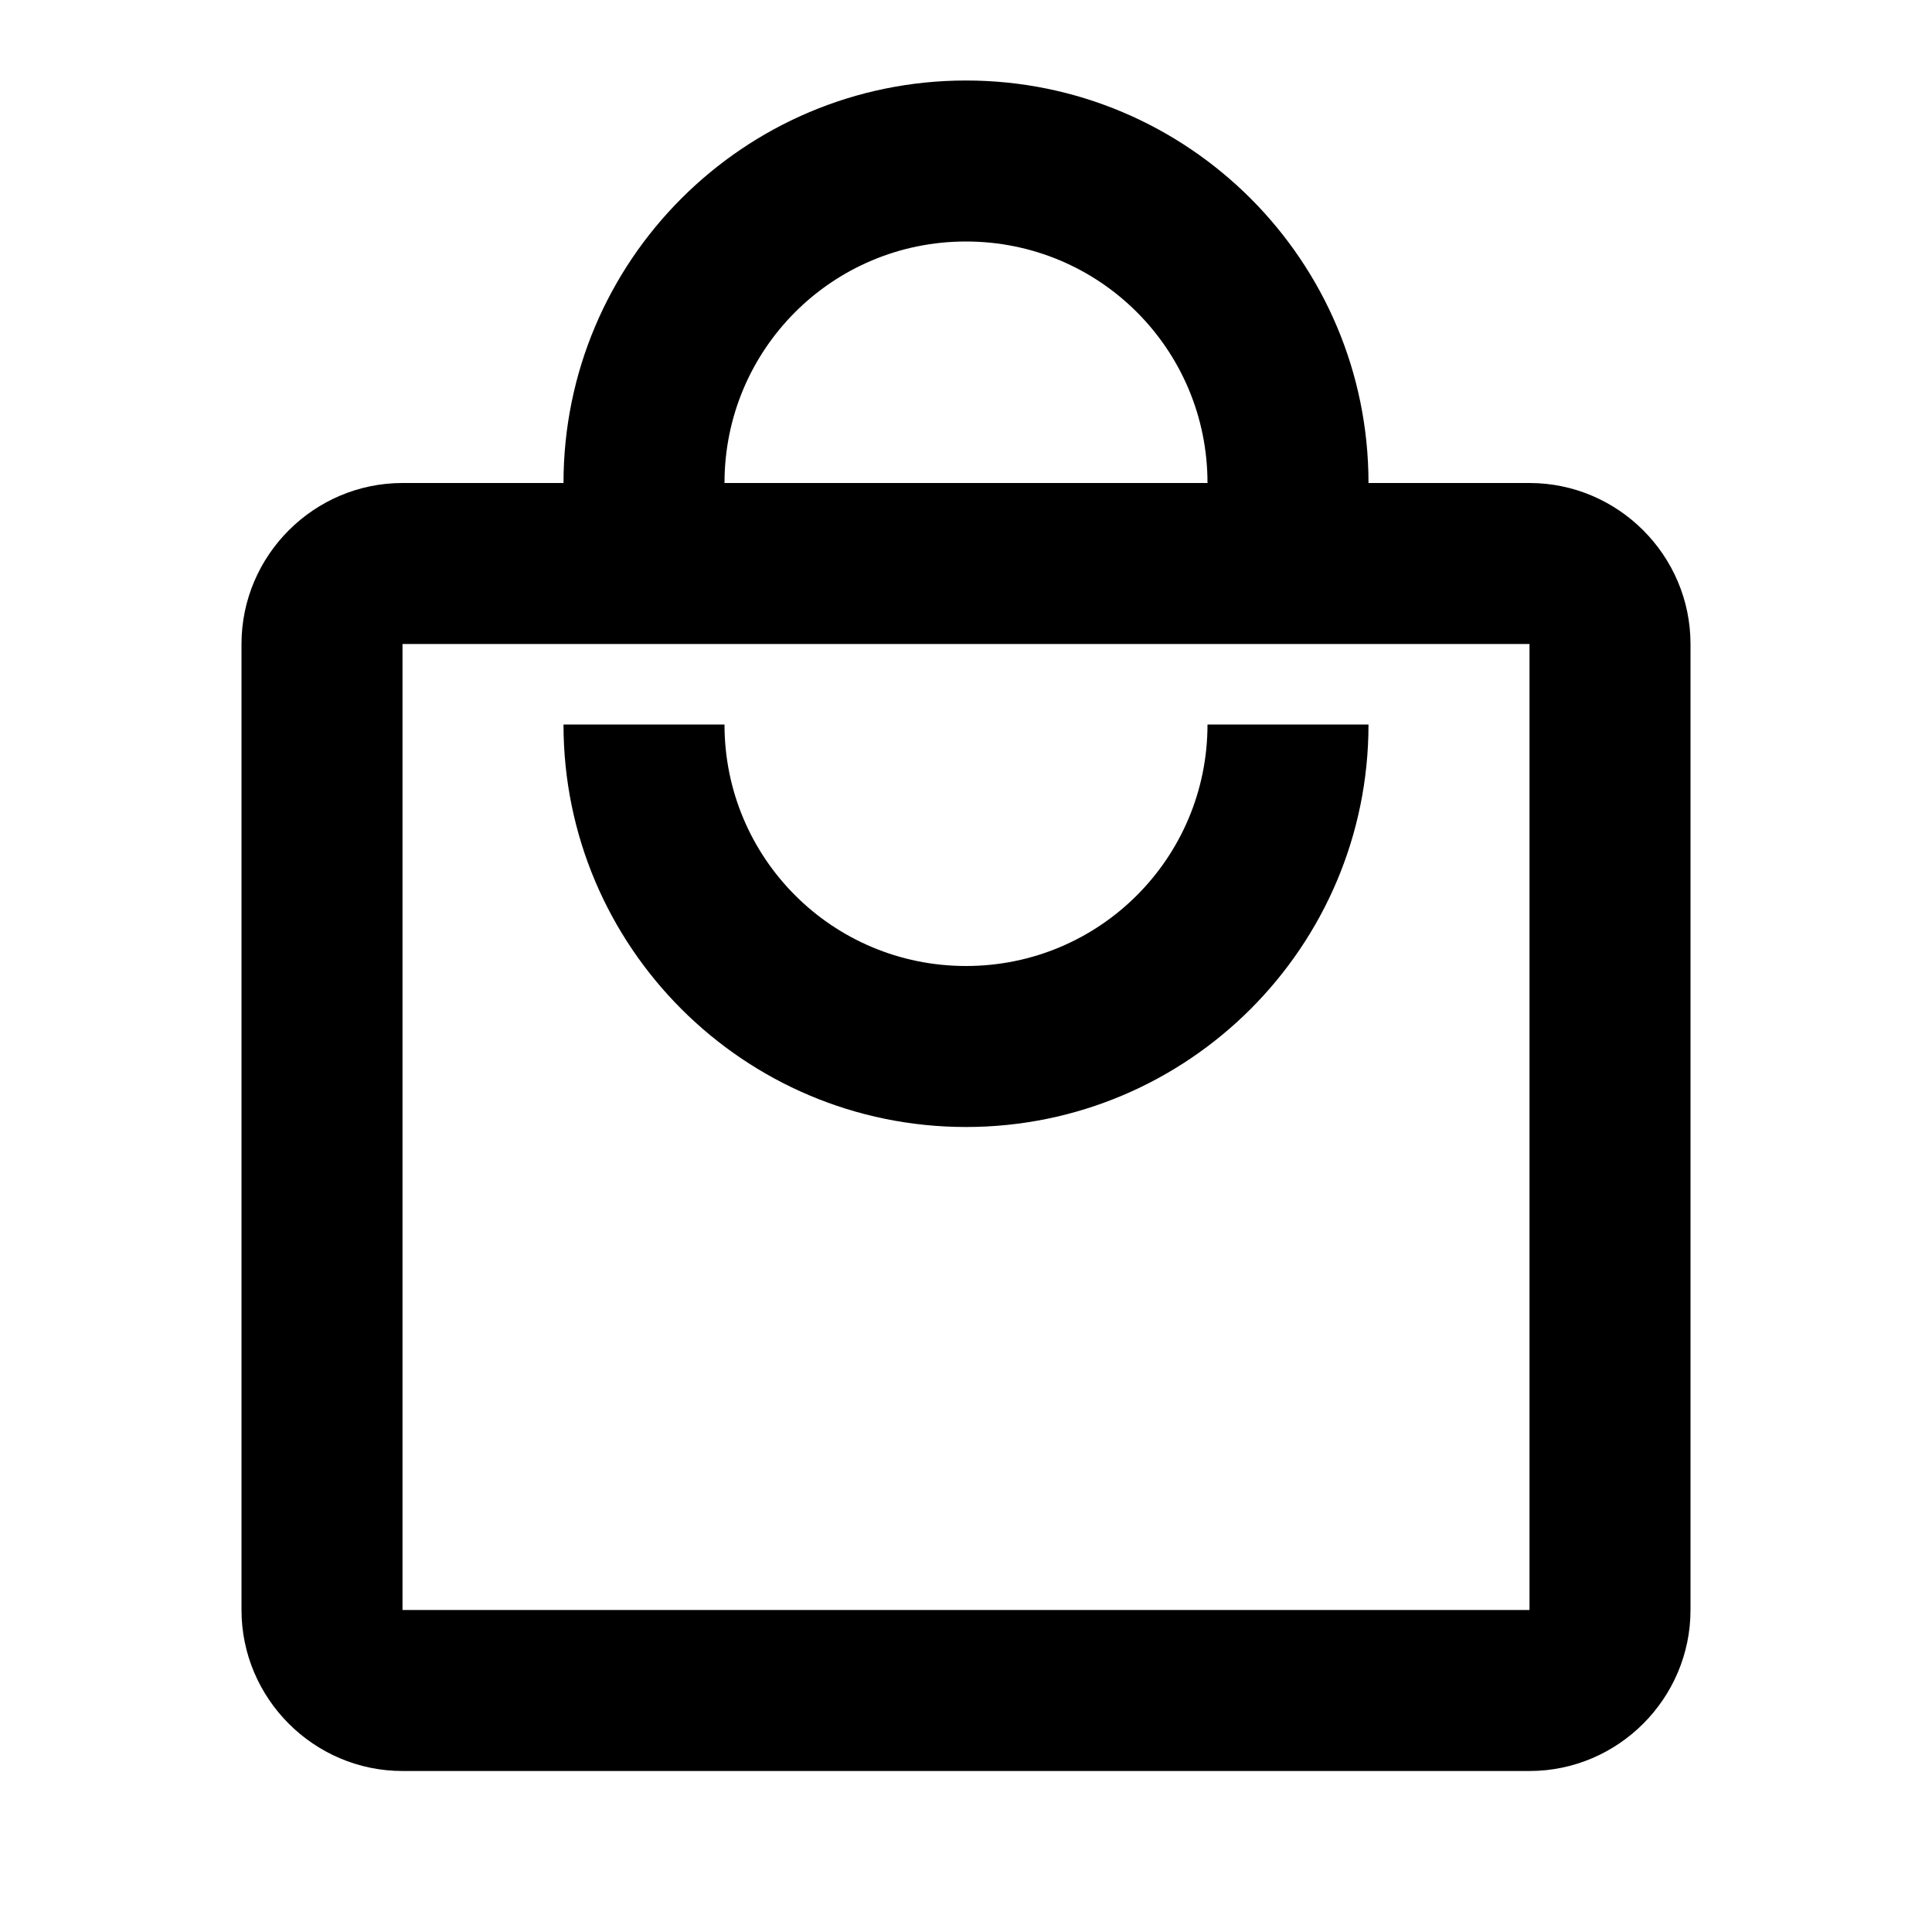
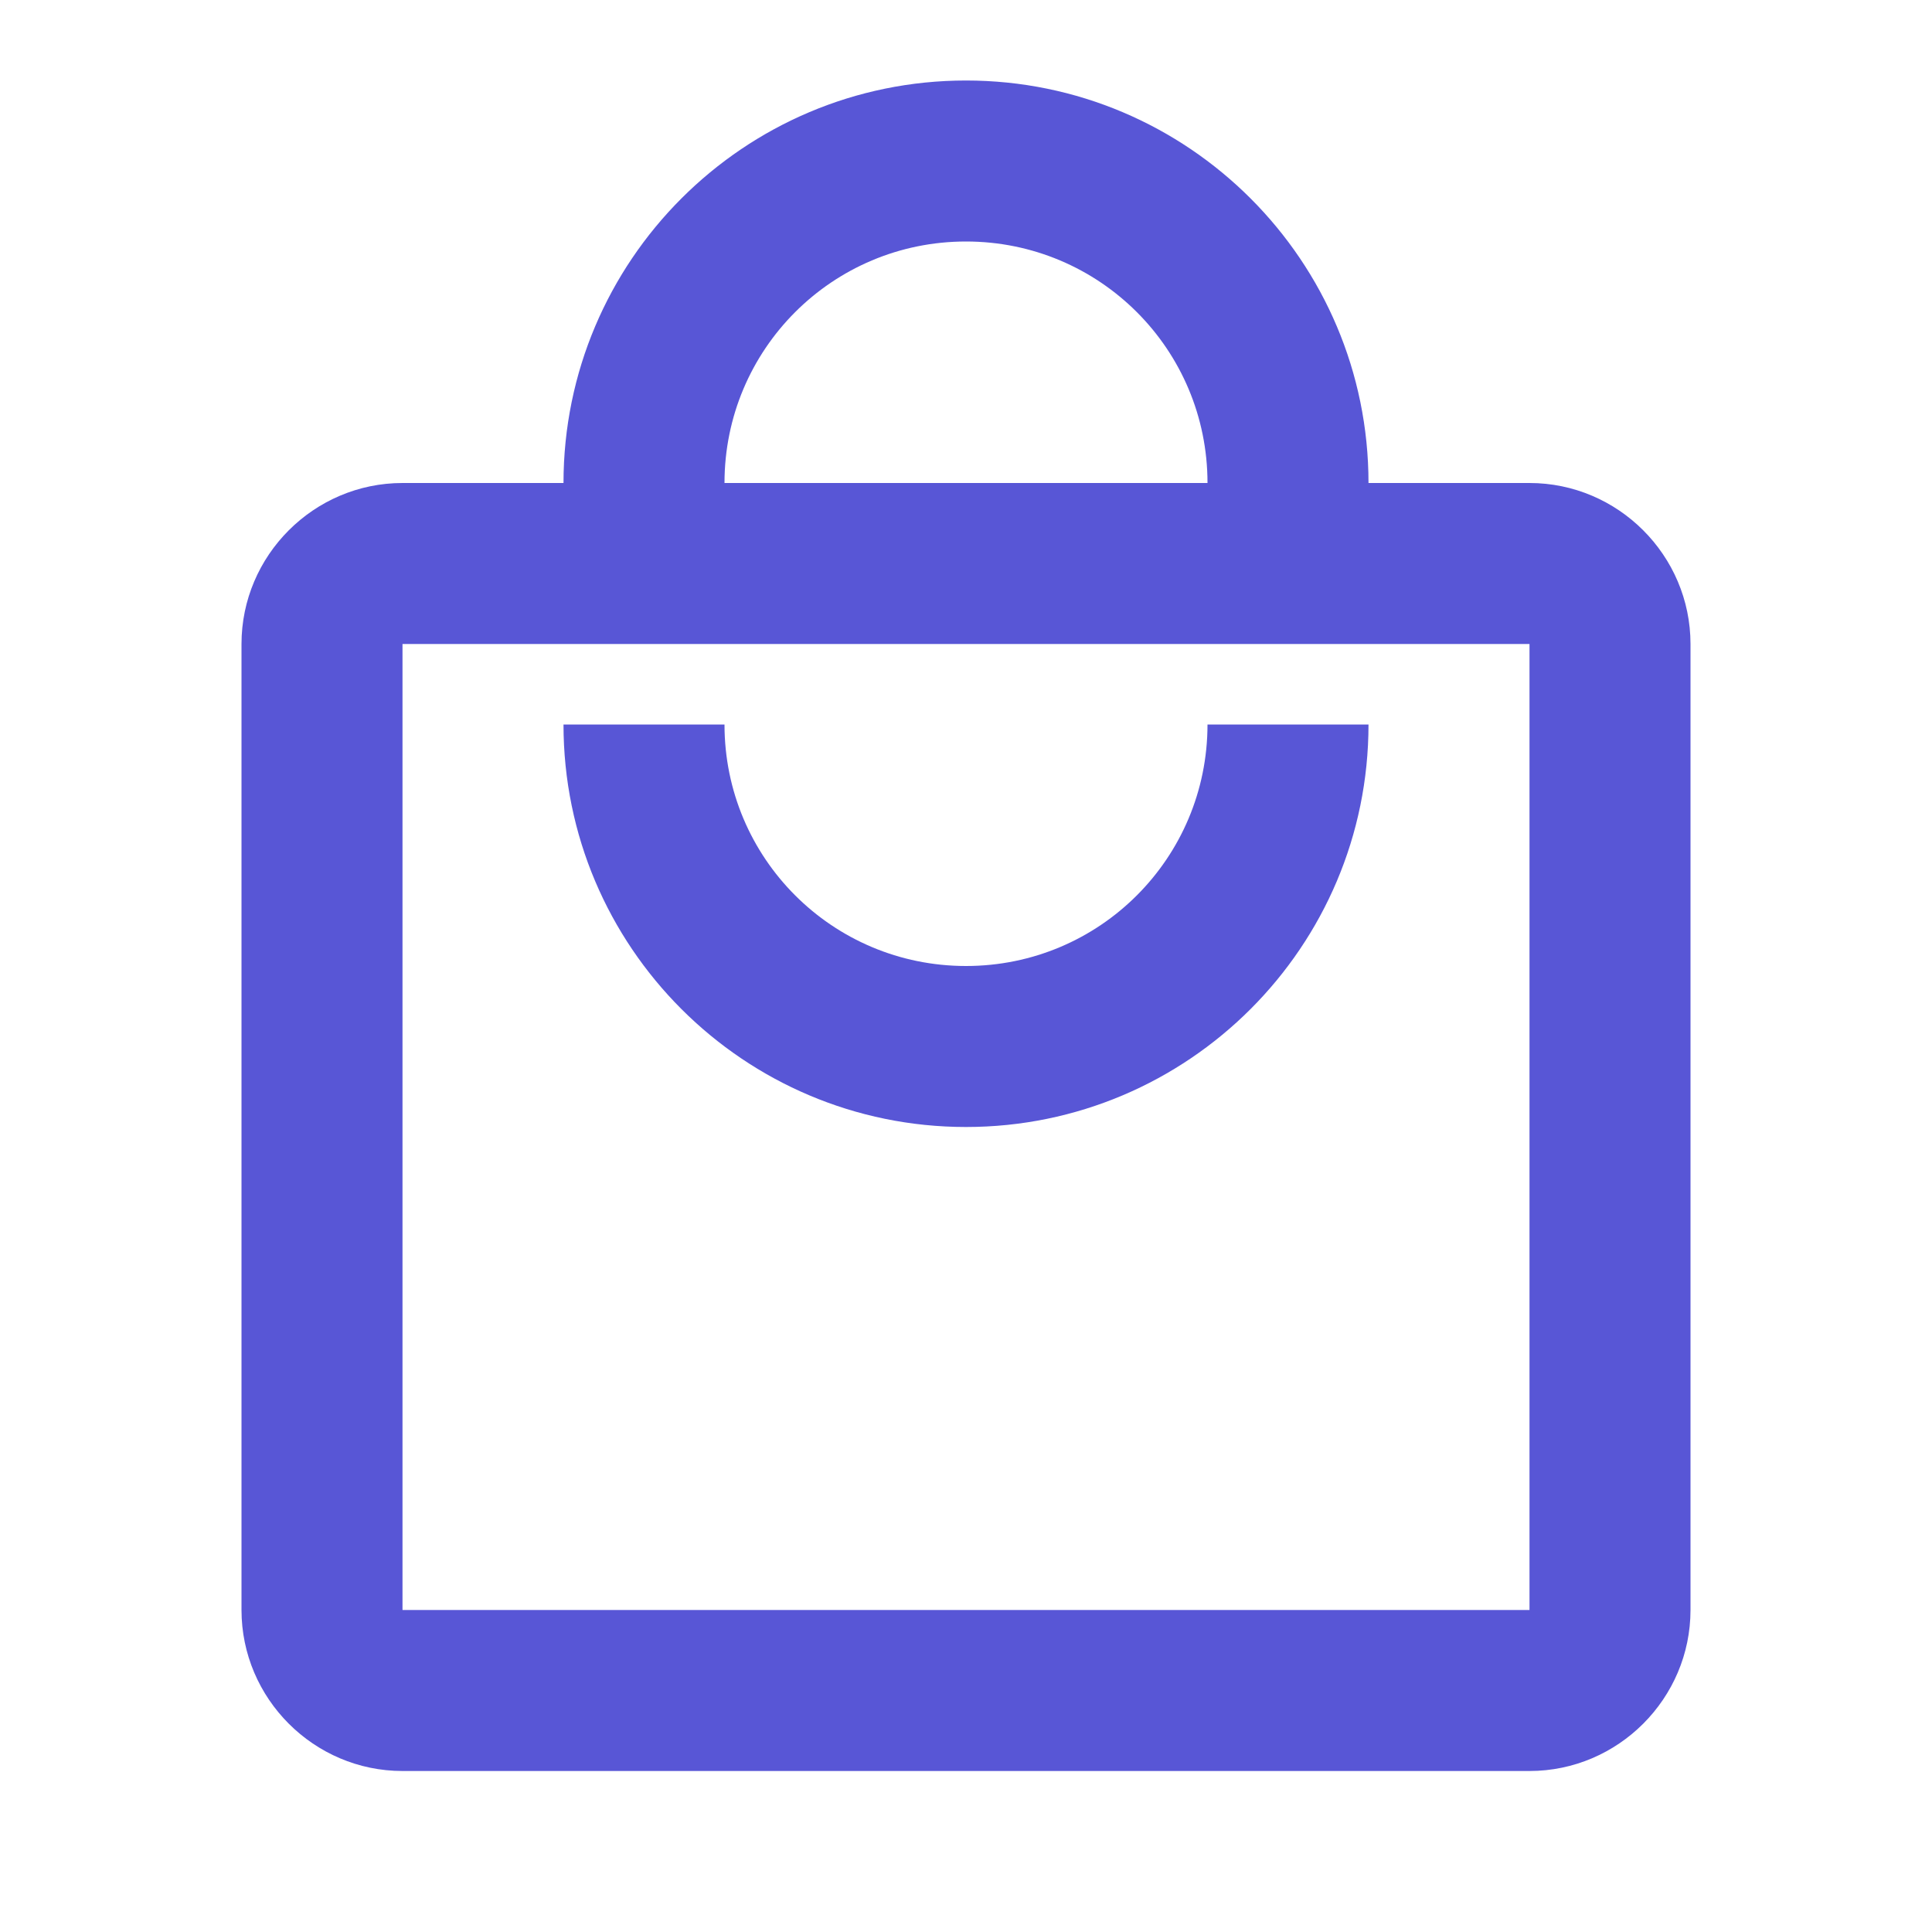
<svg xmlns="http://www.w3.org/2000/svg" width="24" height="24" viewBox="0 0 24 24" fill="none">
-   <path d="M19 6H17C17 3.24 14.76 1 12 1C9.24 1 7 3.24 7 6H5C3.9 6 3 6.9 3 8V20C3 21.1 3.9 22 5 22H19C20.1 22 21 21.1 21 20V8C21 6.9 20.1 6 19 6ZM12 3C13.66 3 15 4.34 15 6H9C9 4.34 10.34 3 12 3ZM19 20H5V8H19V20ZM12 12C10.34 12 9 10.66 9 9H7C7 11.76 9.24 14 12 14C14.76 14 17 11.76 17 9H15C15 10.66 13.66 12 12 12Z" fill="black" />
+   <path d="M19 6H17C17 3.24 14.76 1 12 1C9.24 1 7 3.24 7 6H5C3.9 6 3 6.9 3 8V20C3 21.1 3.9 22 5 22H19C20.1 22 21 21.1 21 20V8C21 6.9 20.1 6 19 6ZM12 3C13.66 3 15 4.34 15 6H9C9 4.34 10.34 3 12 3ZM19 20H5V8H19V20ZM12 12C10.34 12 9 10.66 9 9H7C7 11.76 9.24 14 12 14C14.76 14 17 11.76 17 9H15C15 10.66 13.66 12 12 12Z" fill="#5856D6" />
</svg>
